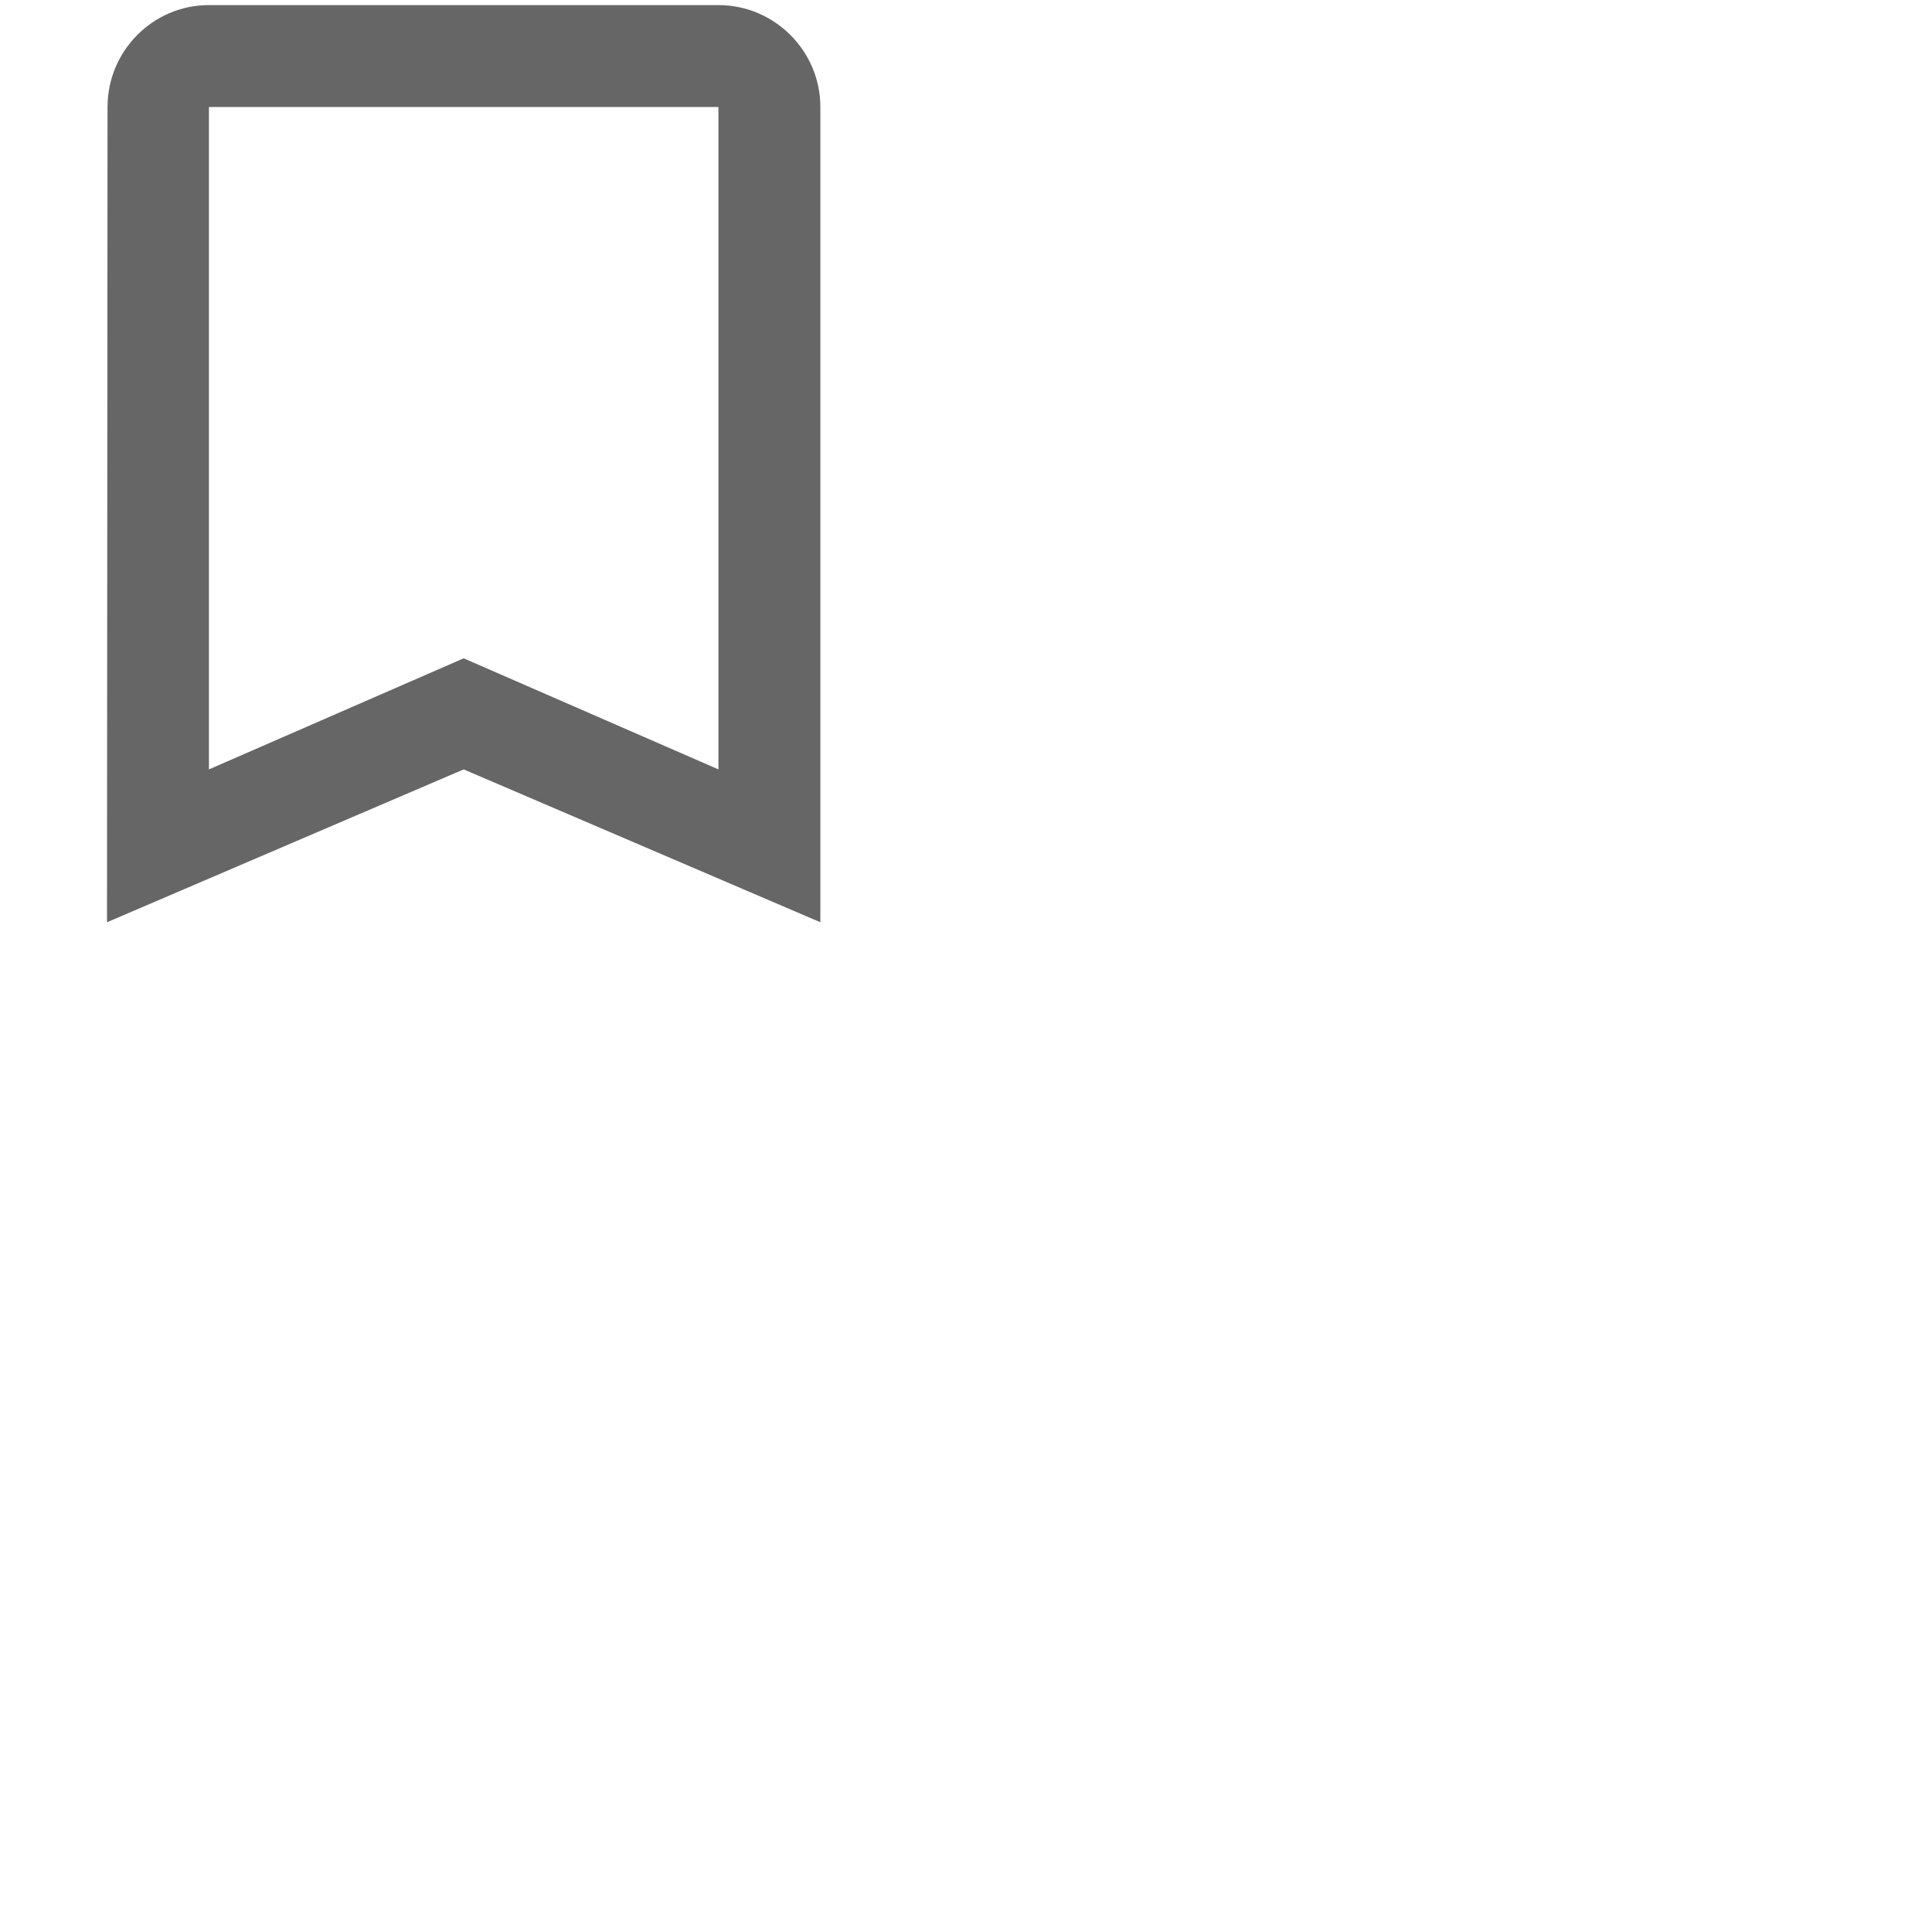
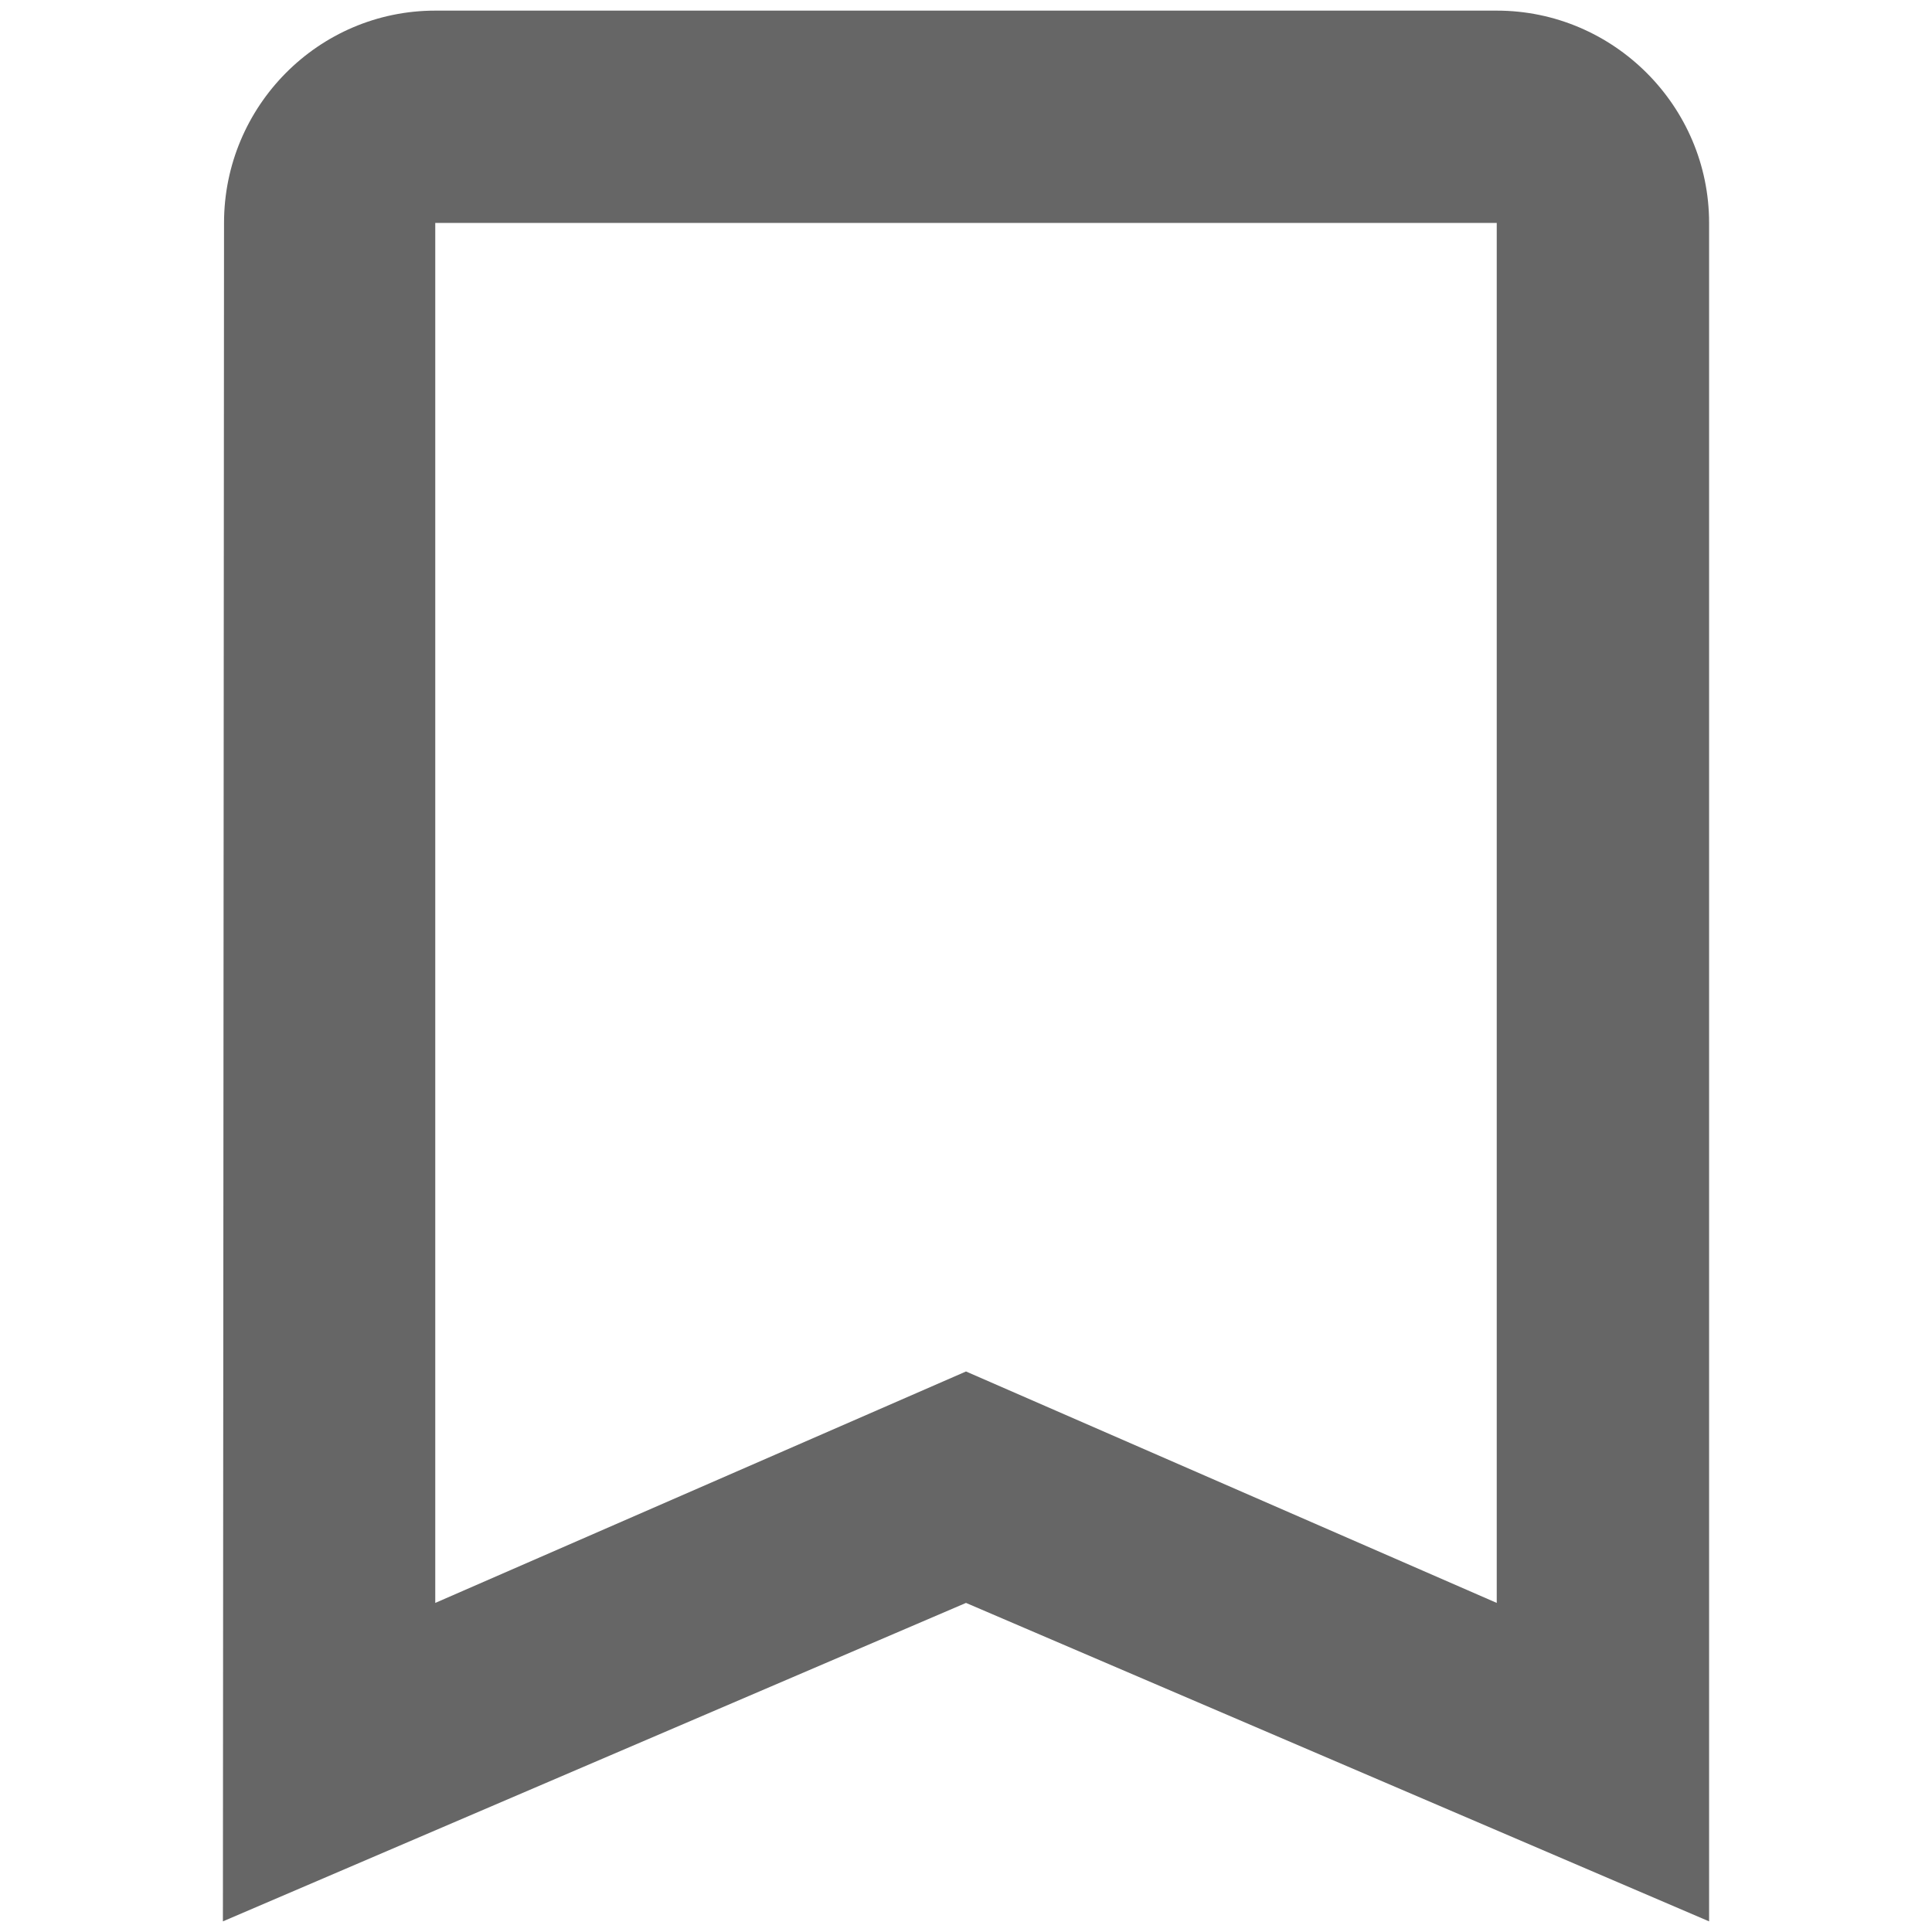
- <svg xmlns="http://www.w3.org/2000/svg" height="50mm" viewBox="0 0 50.0 50.0" width="50mm">
+ <svg xmlns="http://www.w3.org/2000/svg" height="128px" viewBox="0 0 24 24" width="128px">
  <path d="M 18.593,0.132 H 5.407 c -1.451,0 -2.624,1.187 -2.624,2.637 L 2.769,23.868 12,19.912 21.231,23.868 V 2.769 c 0,-1.451 -1.187,-2.637 -2.637,-2.637 z m 0,19.78 L 12,17.037 5.407,19.912 V 2.769 H 18.593 Z" style="fill:#666666;" />
</svg>
